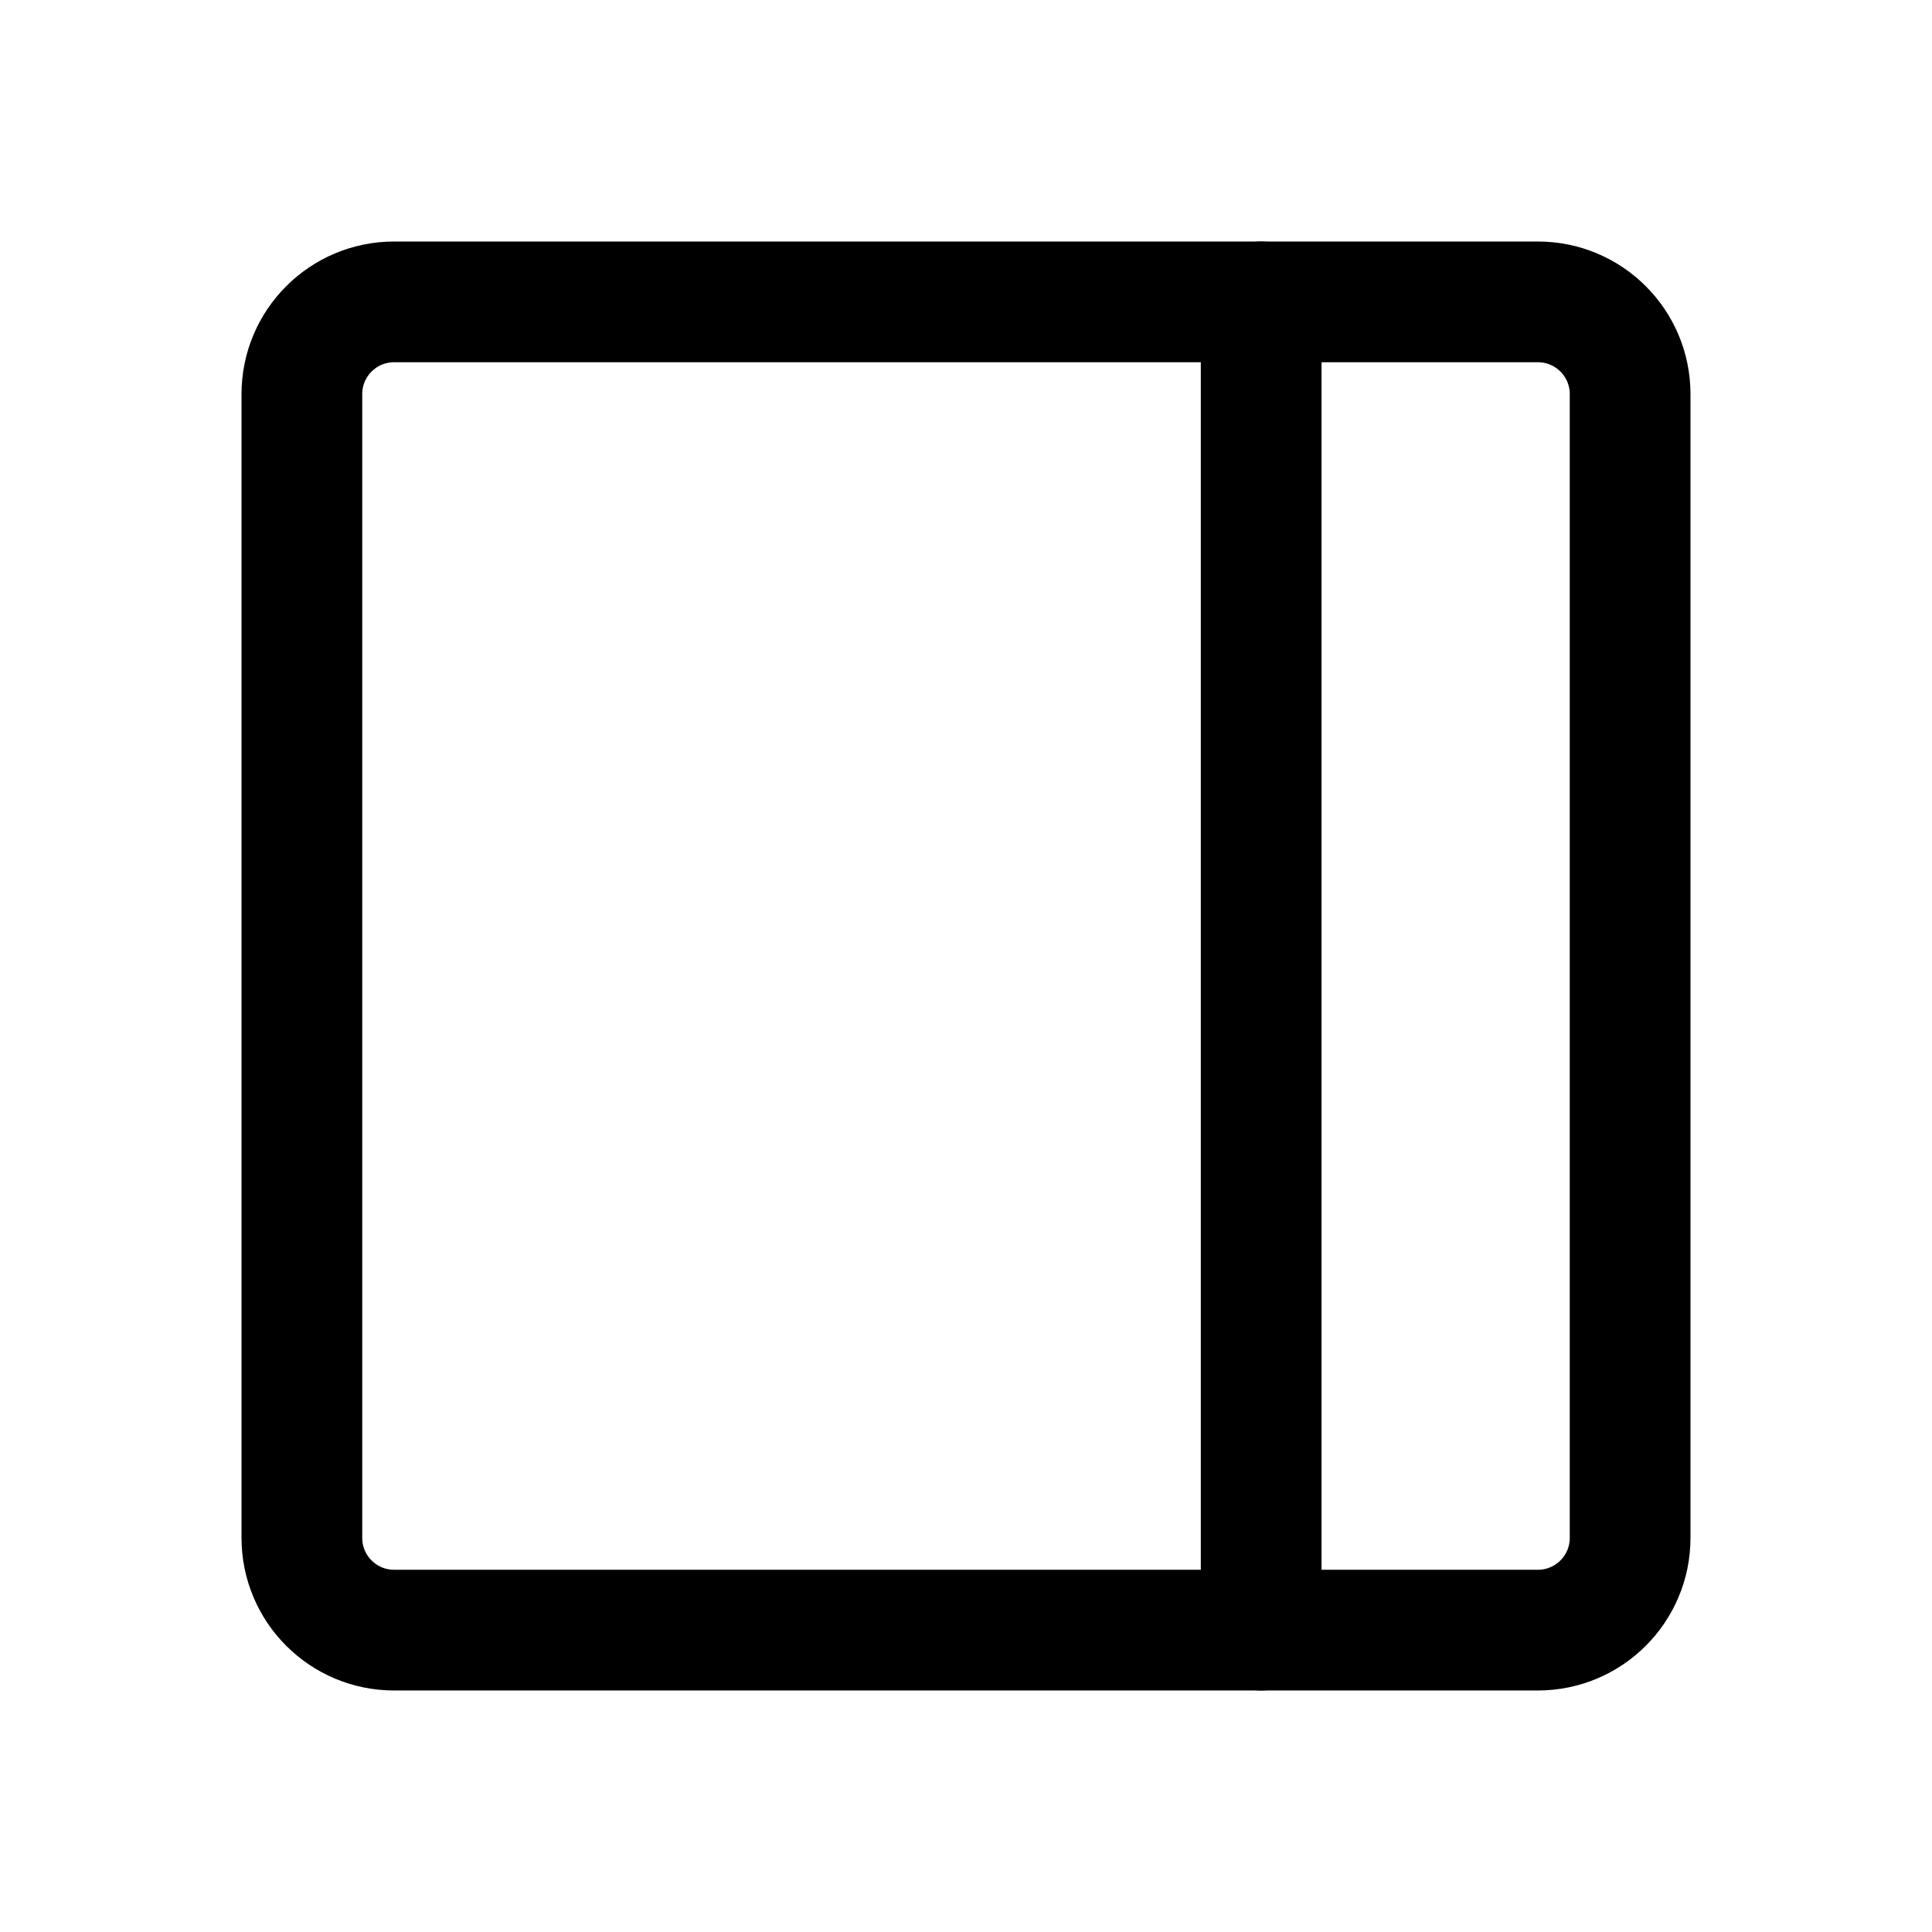
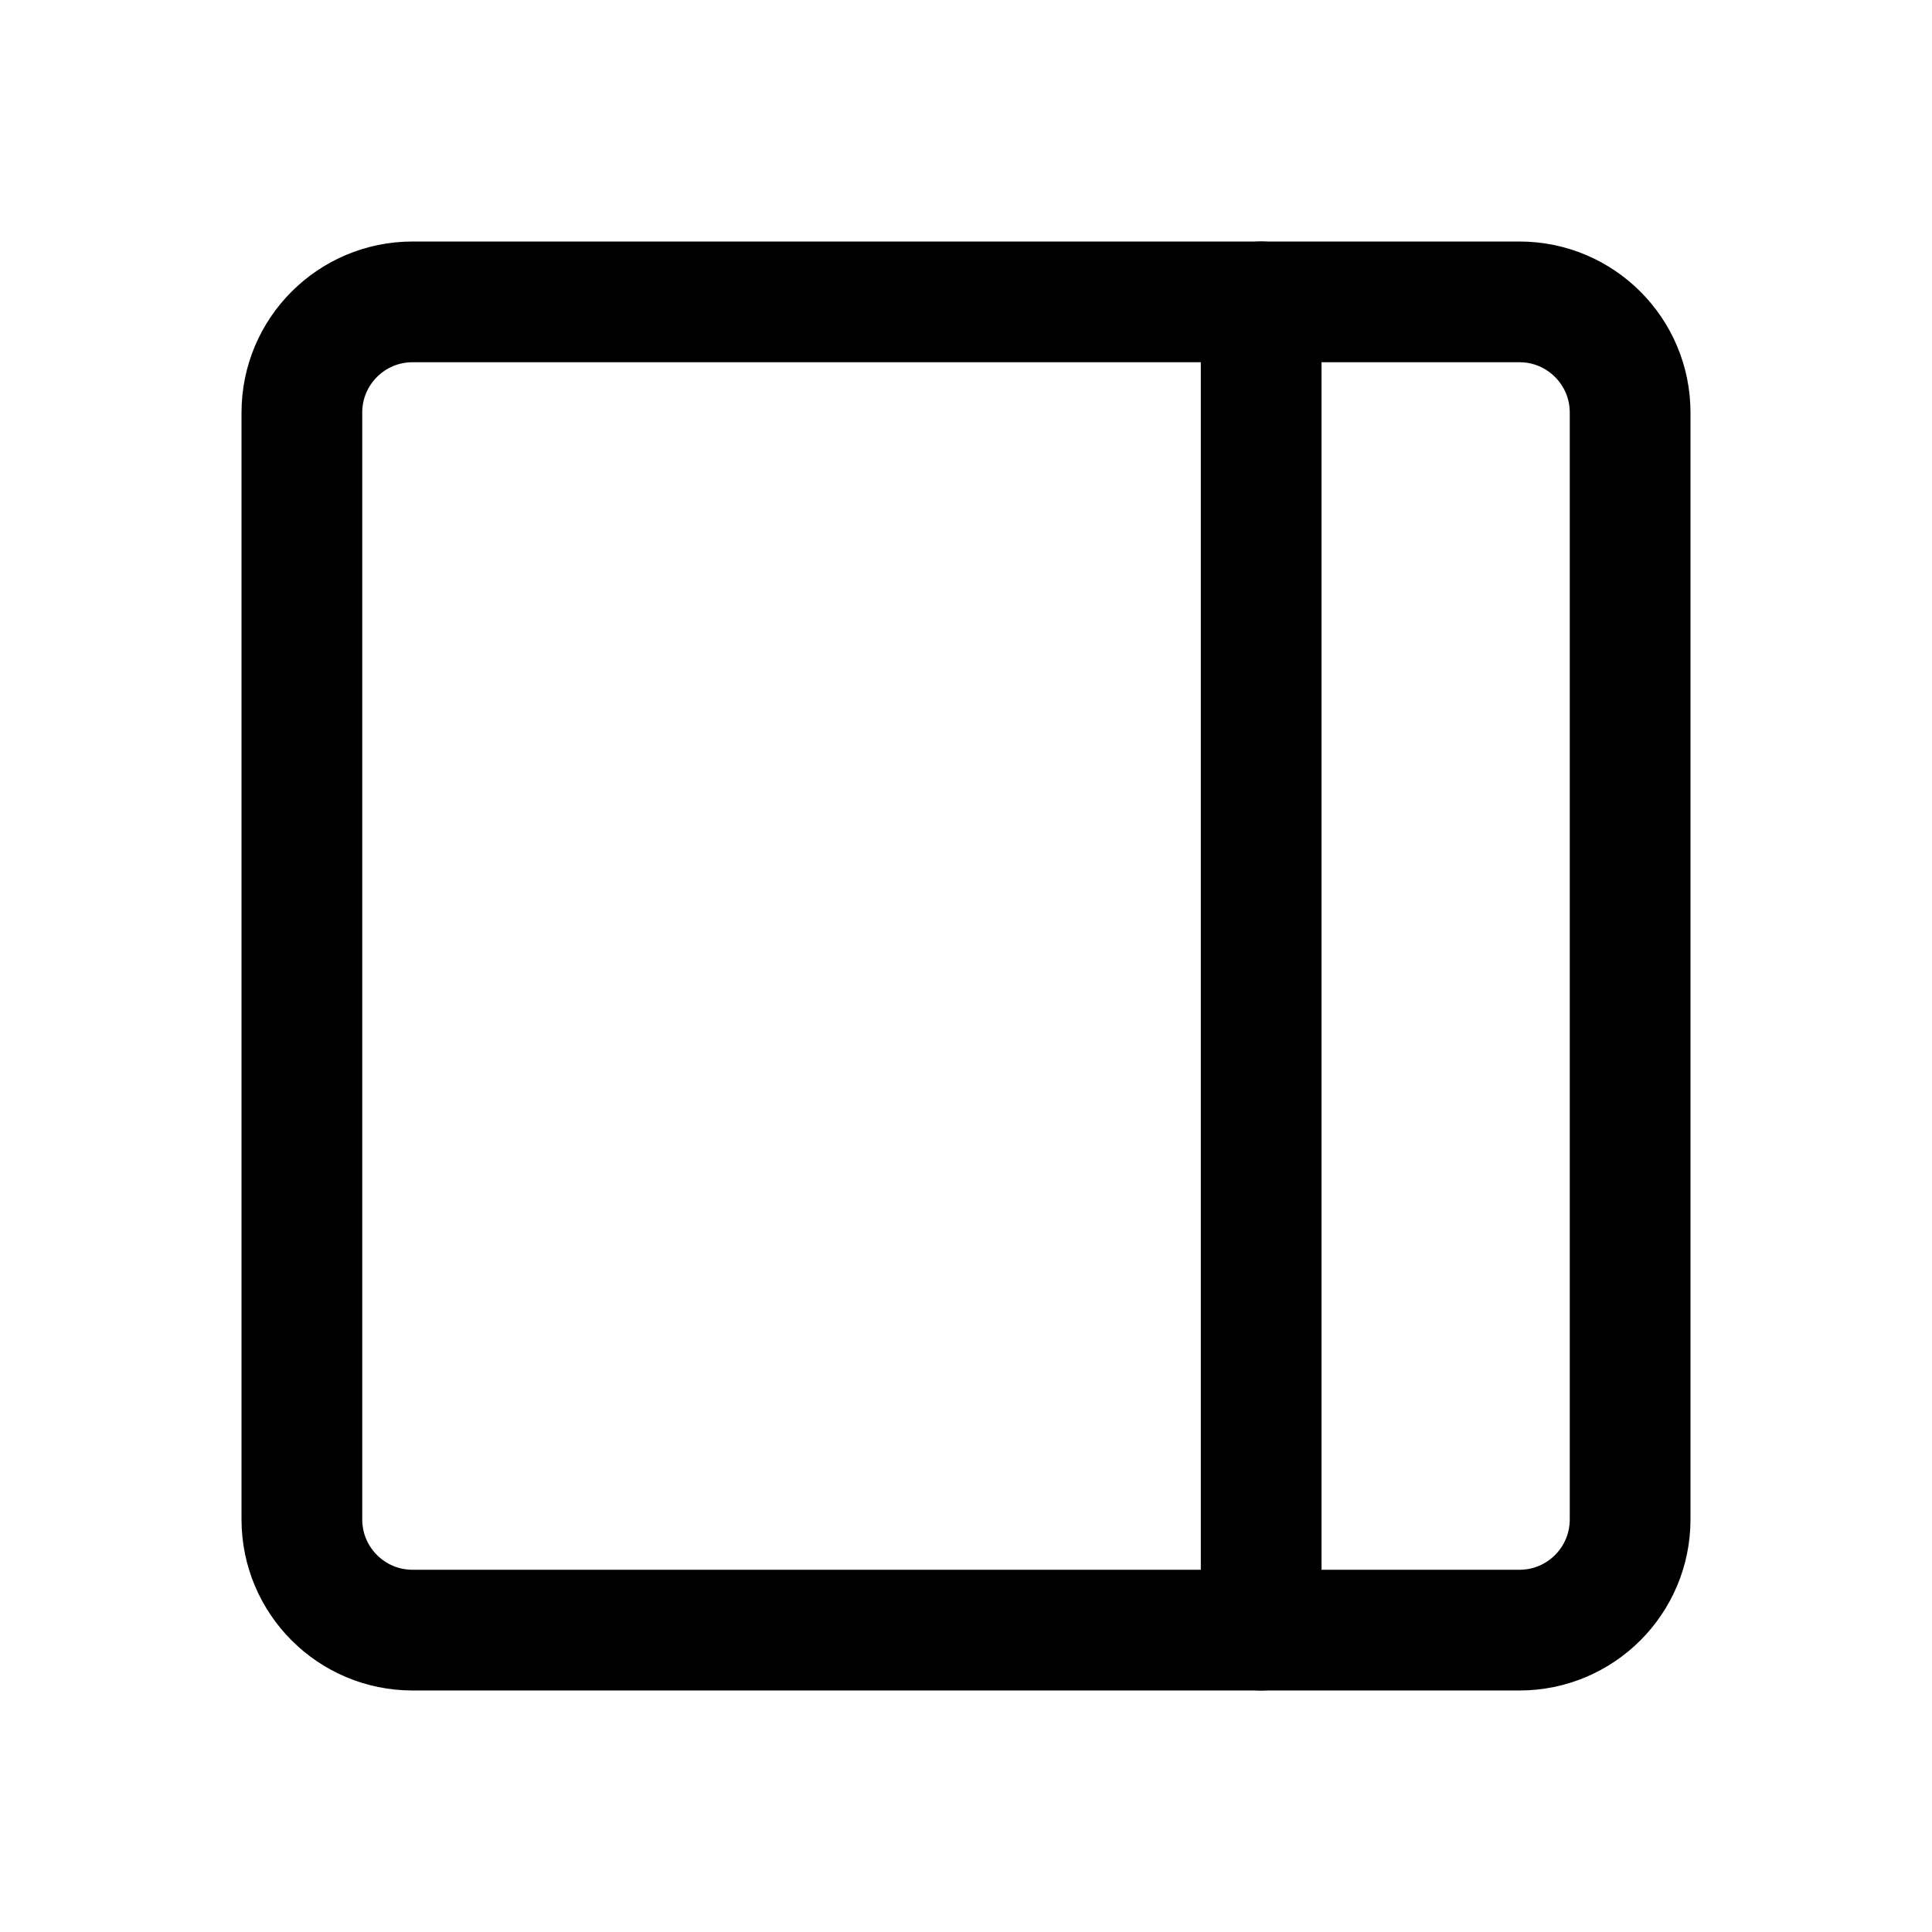
<svg xmlns="http://www.w3.org/2000/svg" viewBox="0 0 24 24" fill="none" stroke="currentColor" stroke-width="1.5" stroke-linecap="round" stroke-linejoin="round" shape-rendering="geometricPrecision">
  <g data-keyline="18x18" data-shape="square" transform="matrix(0.916667 0 0 0.916667 0.9999958 0.9999958)" stroke-width="1.636">
-     <rect x="3" y="3" width="18" height="18" rx="1.25" />
+     <rect x="3" y="3" width="18" height="18" rx="1.5" />
    <path d="M16 3v18" />
  </g>
</svg>
